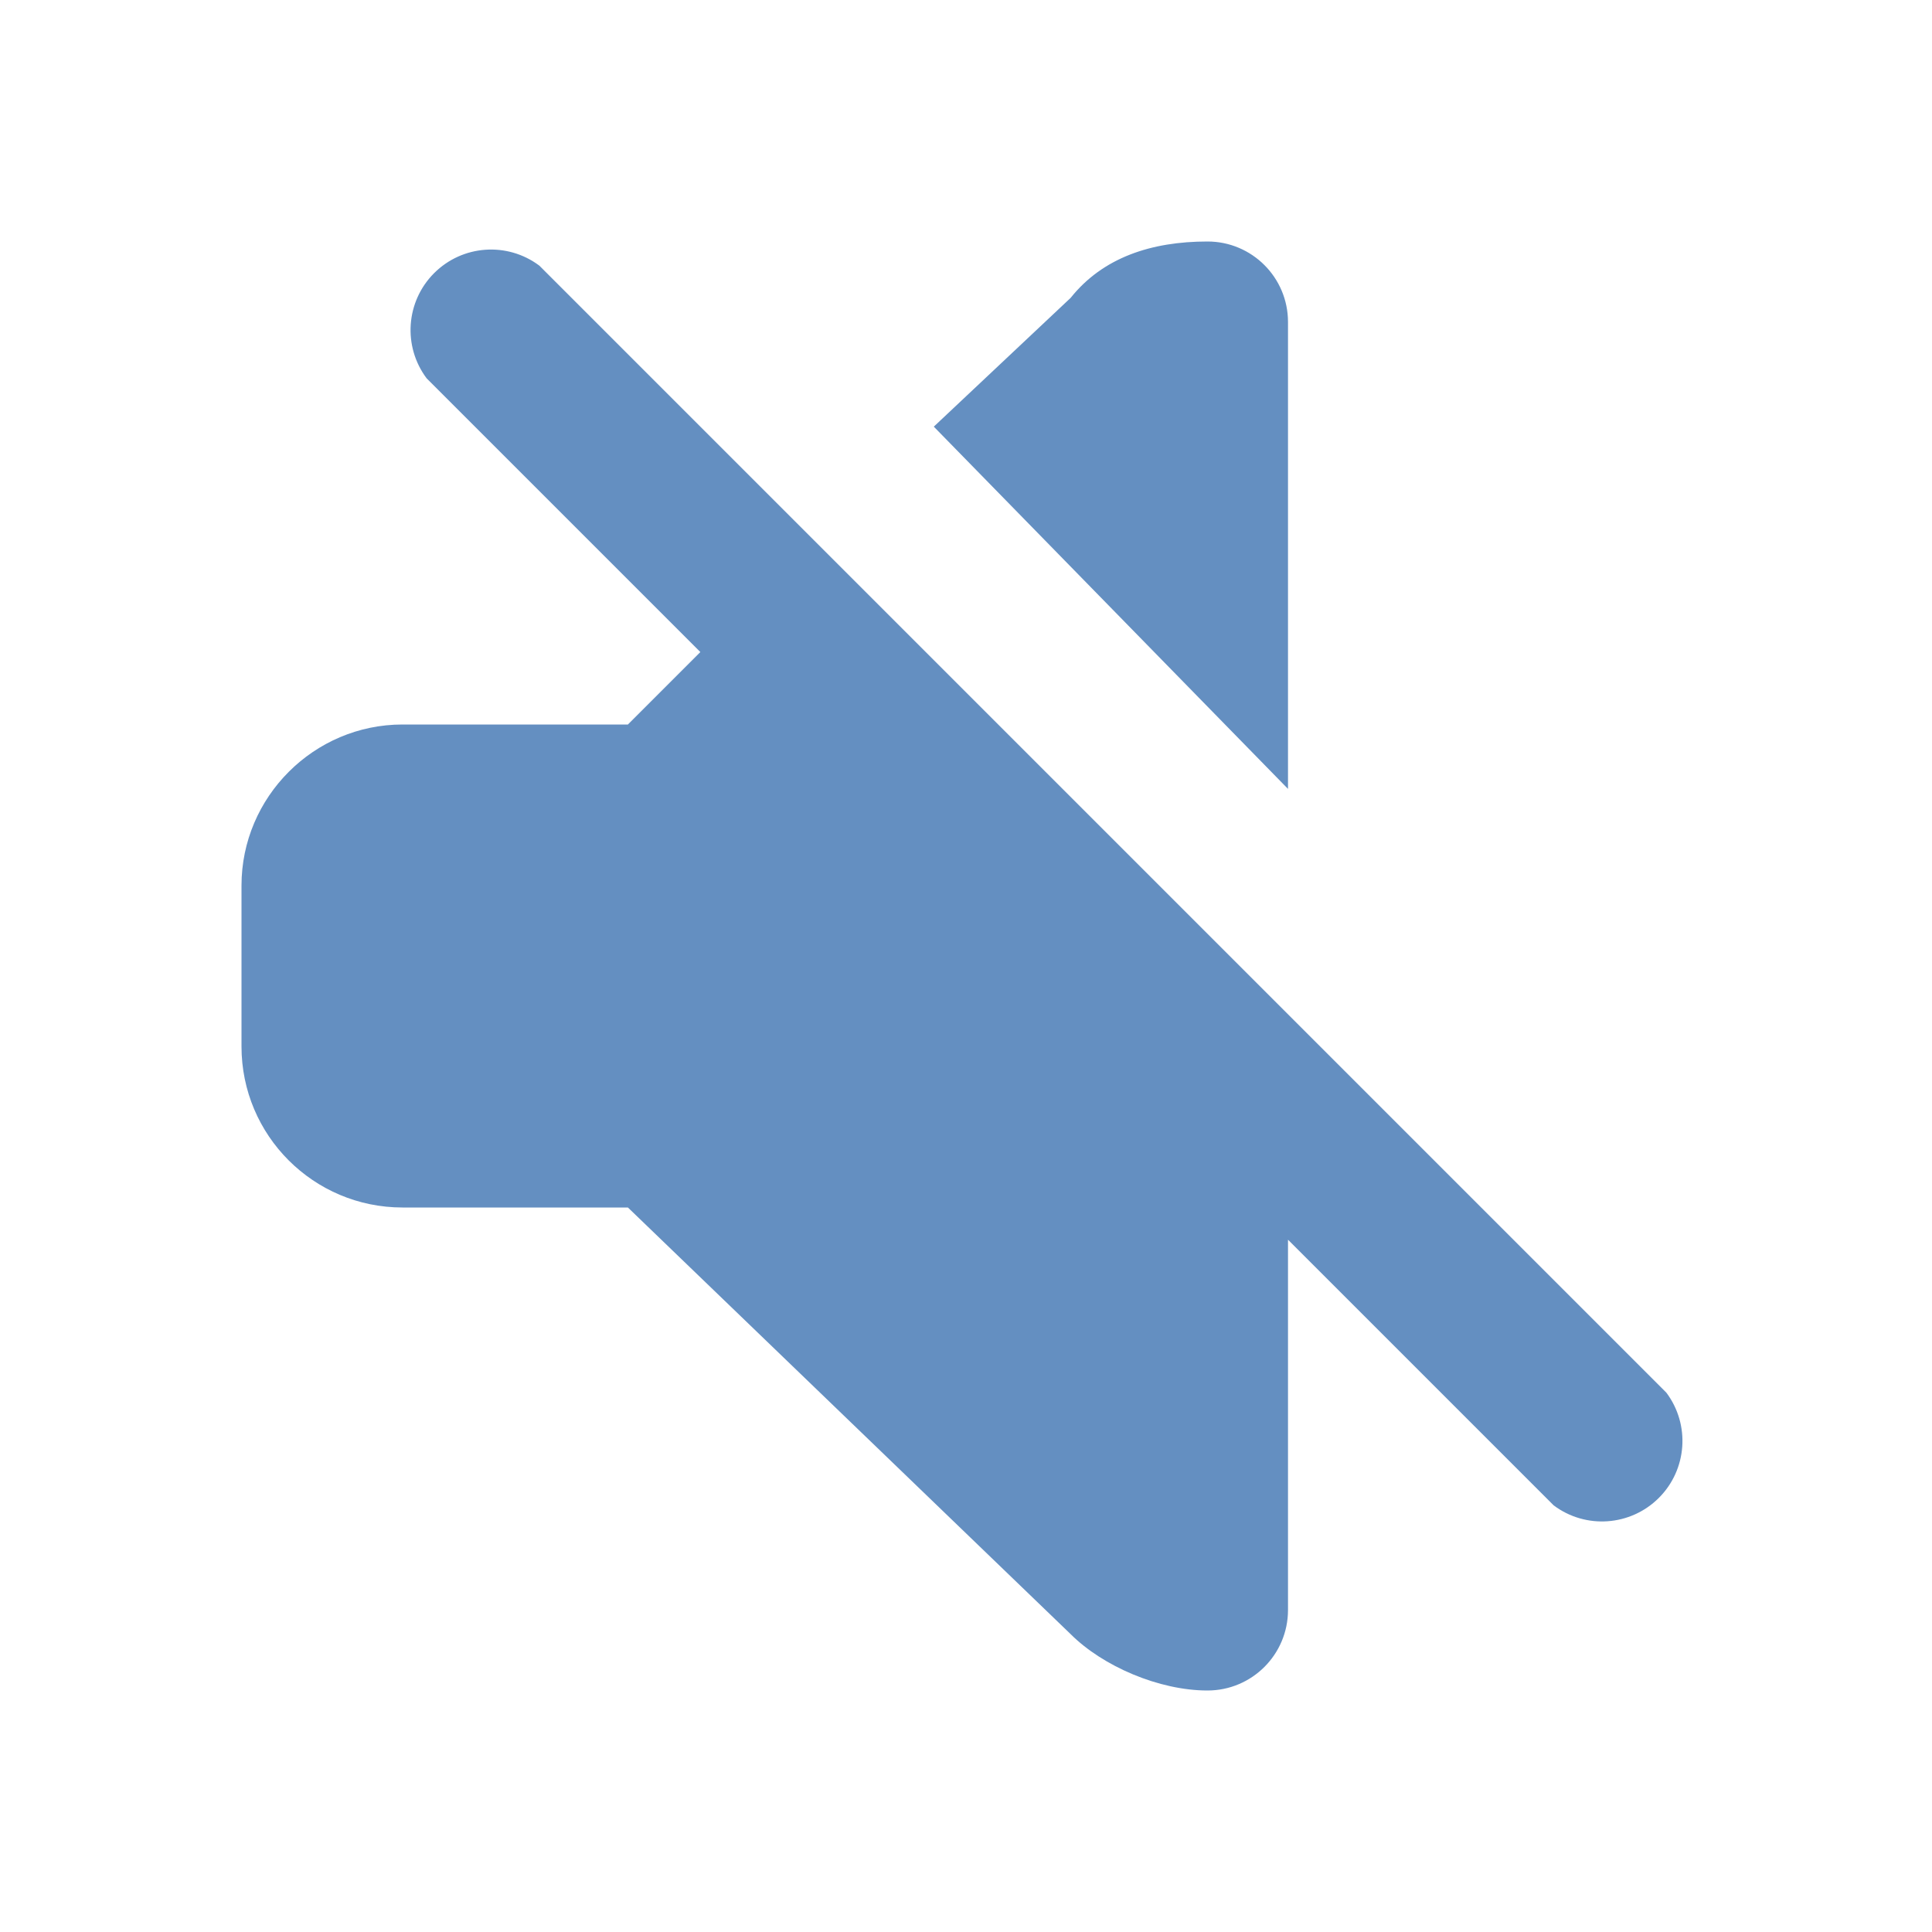
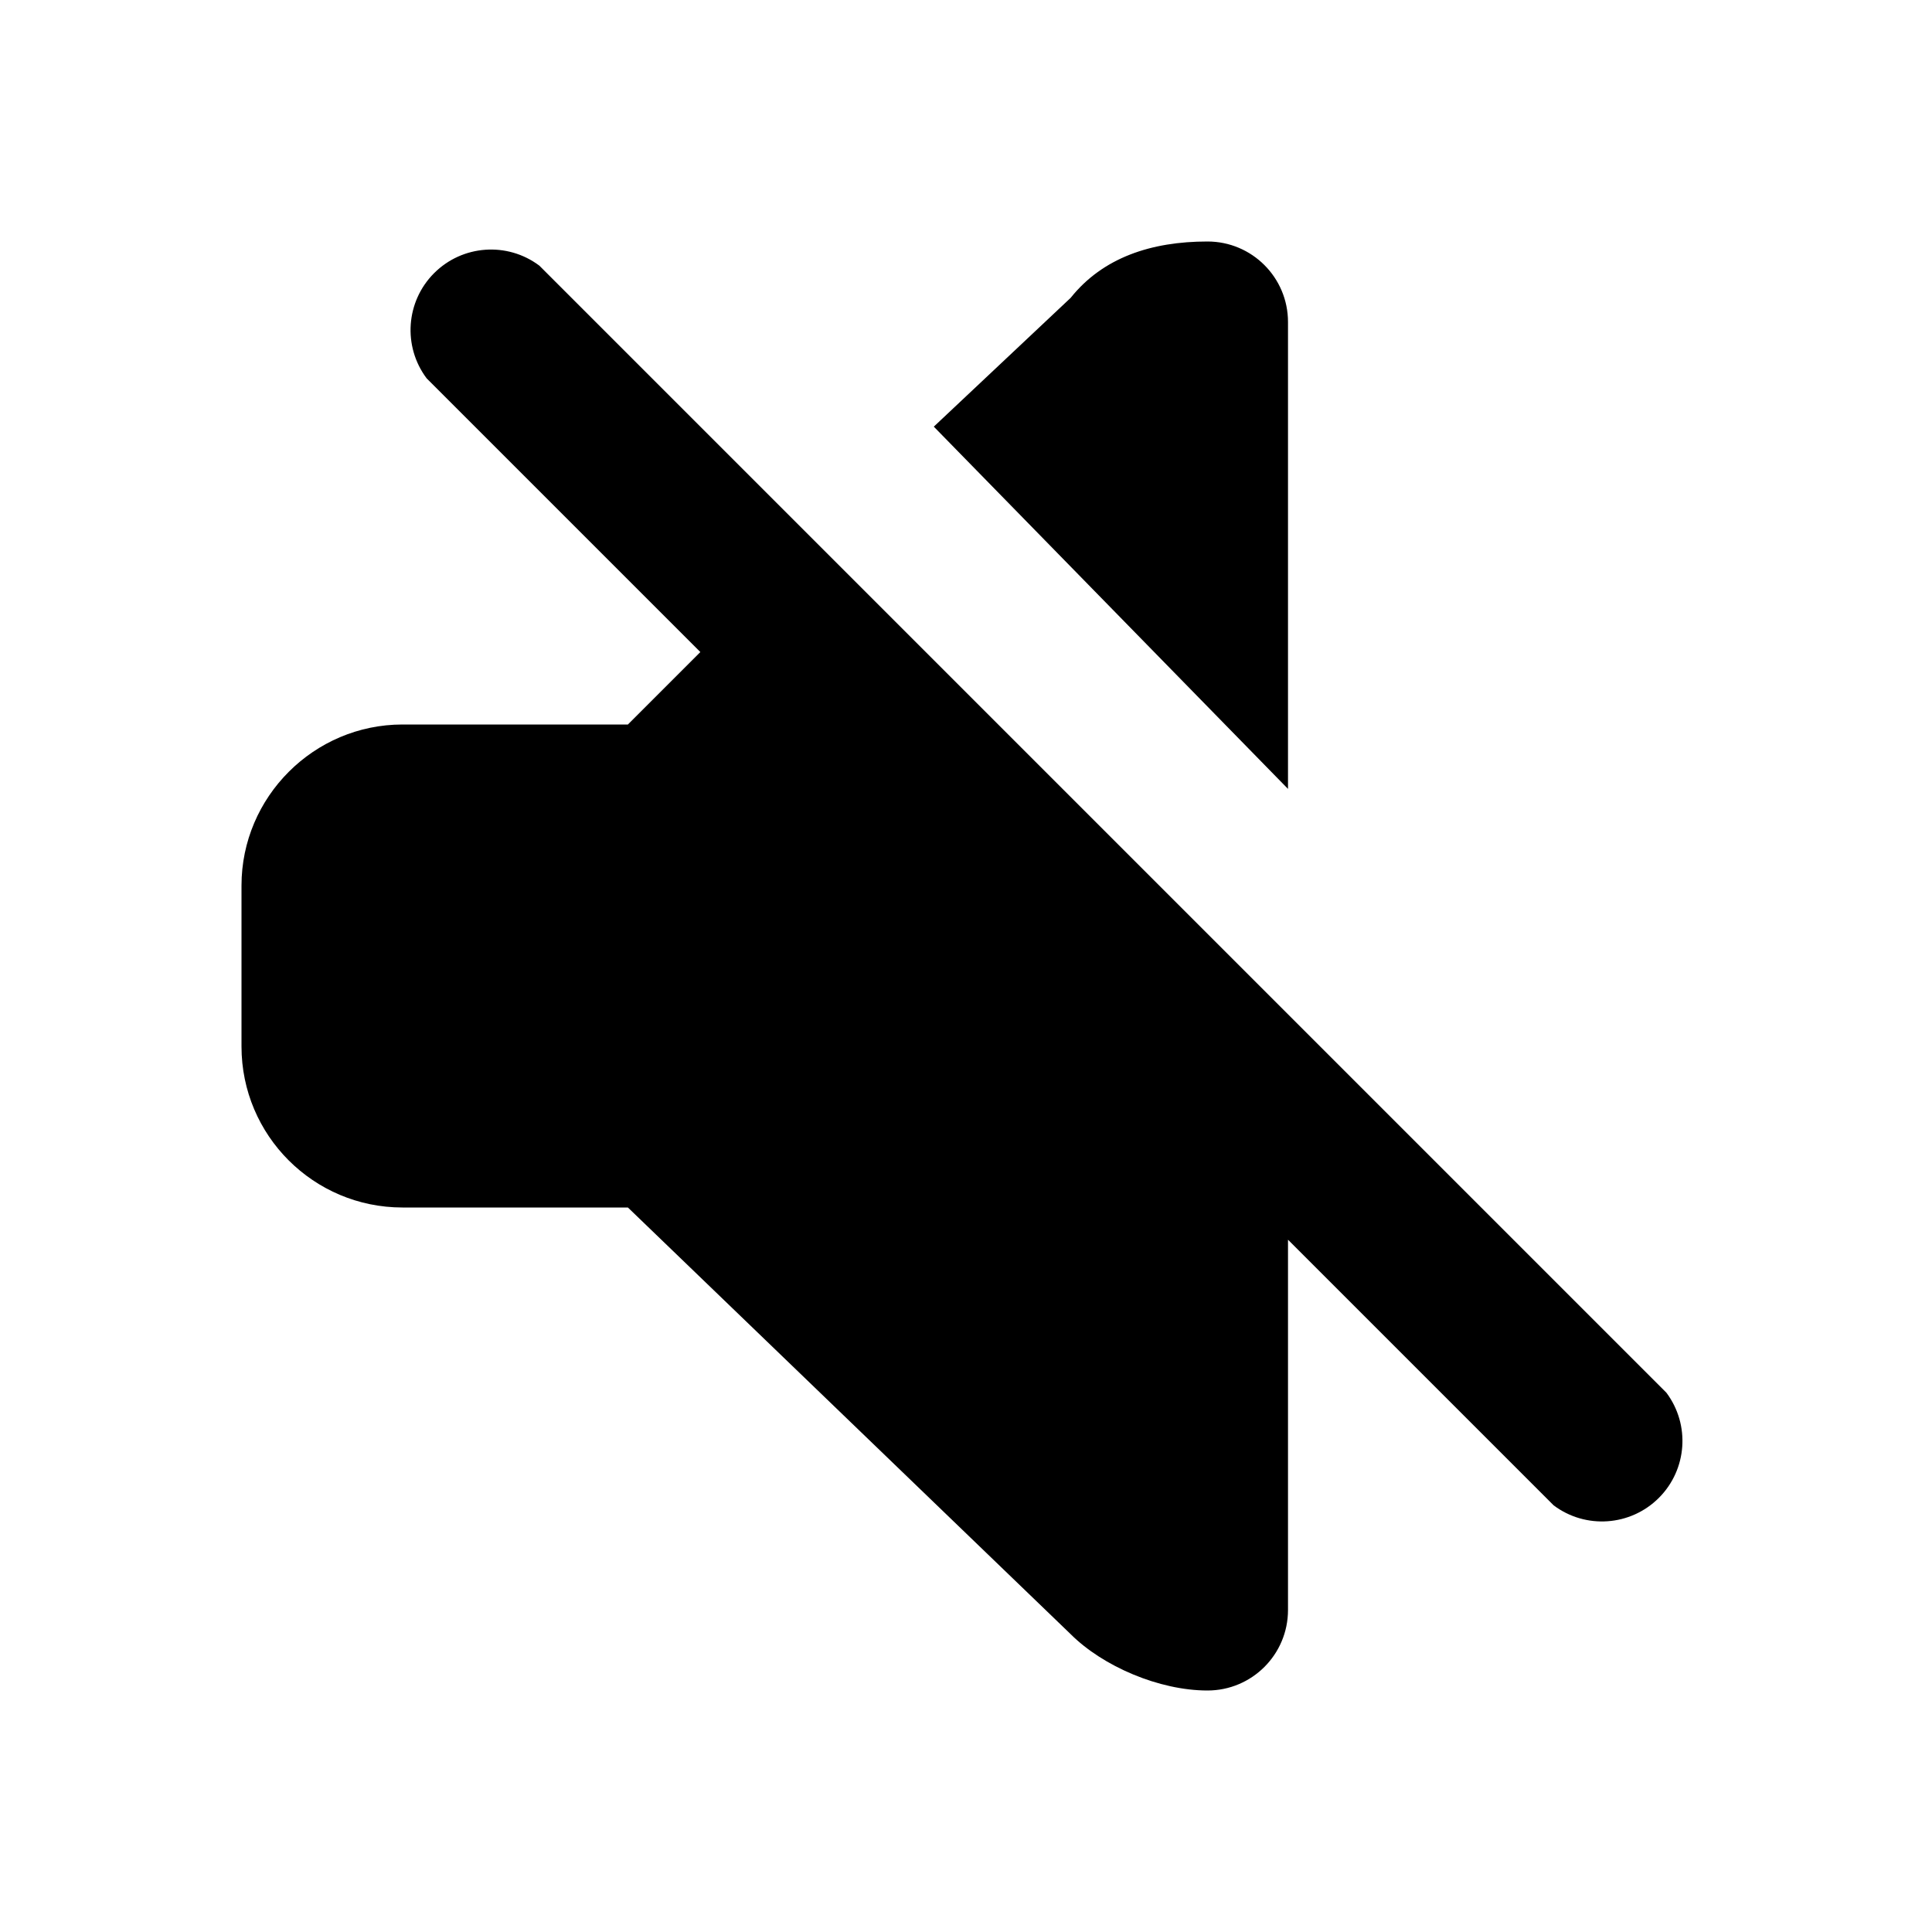
- <svg xmlns="http://www.w3.org/2000/svg" width="24" height="24" viewBox="0 0 24 24" color="#648fc1">
+ <svg xmlns="http://www.w3.org/2000/svg" width="24" height="24" viewBox="0 0 24 24">
  <path fill="currentColor" d="M8.7 8.1L5.3 4.7a1 1 0 0 1 1.4-1.4l14 14a1 1 0 0 1-1.4 1.4L16 15.4V20a1 1 0 0 1-1 1c-.6 0-1.3-.3-1.7-.7L7.8 15H5a2 2 0 0 1-2-2v-2c0-1.1.9-2 2-2h2.8l.9-.9zm2.9-2.8l1.7-1.6c.4-.5 1-.7 1.7-.7a1 1 0 0 1 1 1v5.8l-4.4-4.5z" />
</svg>
